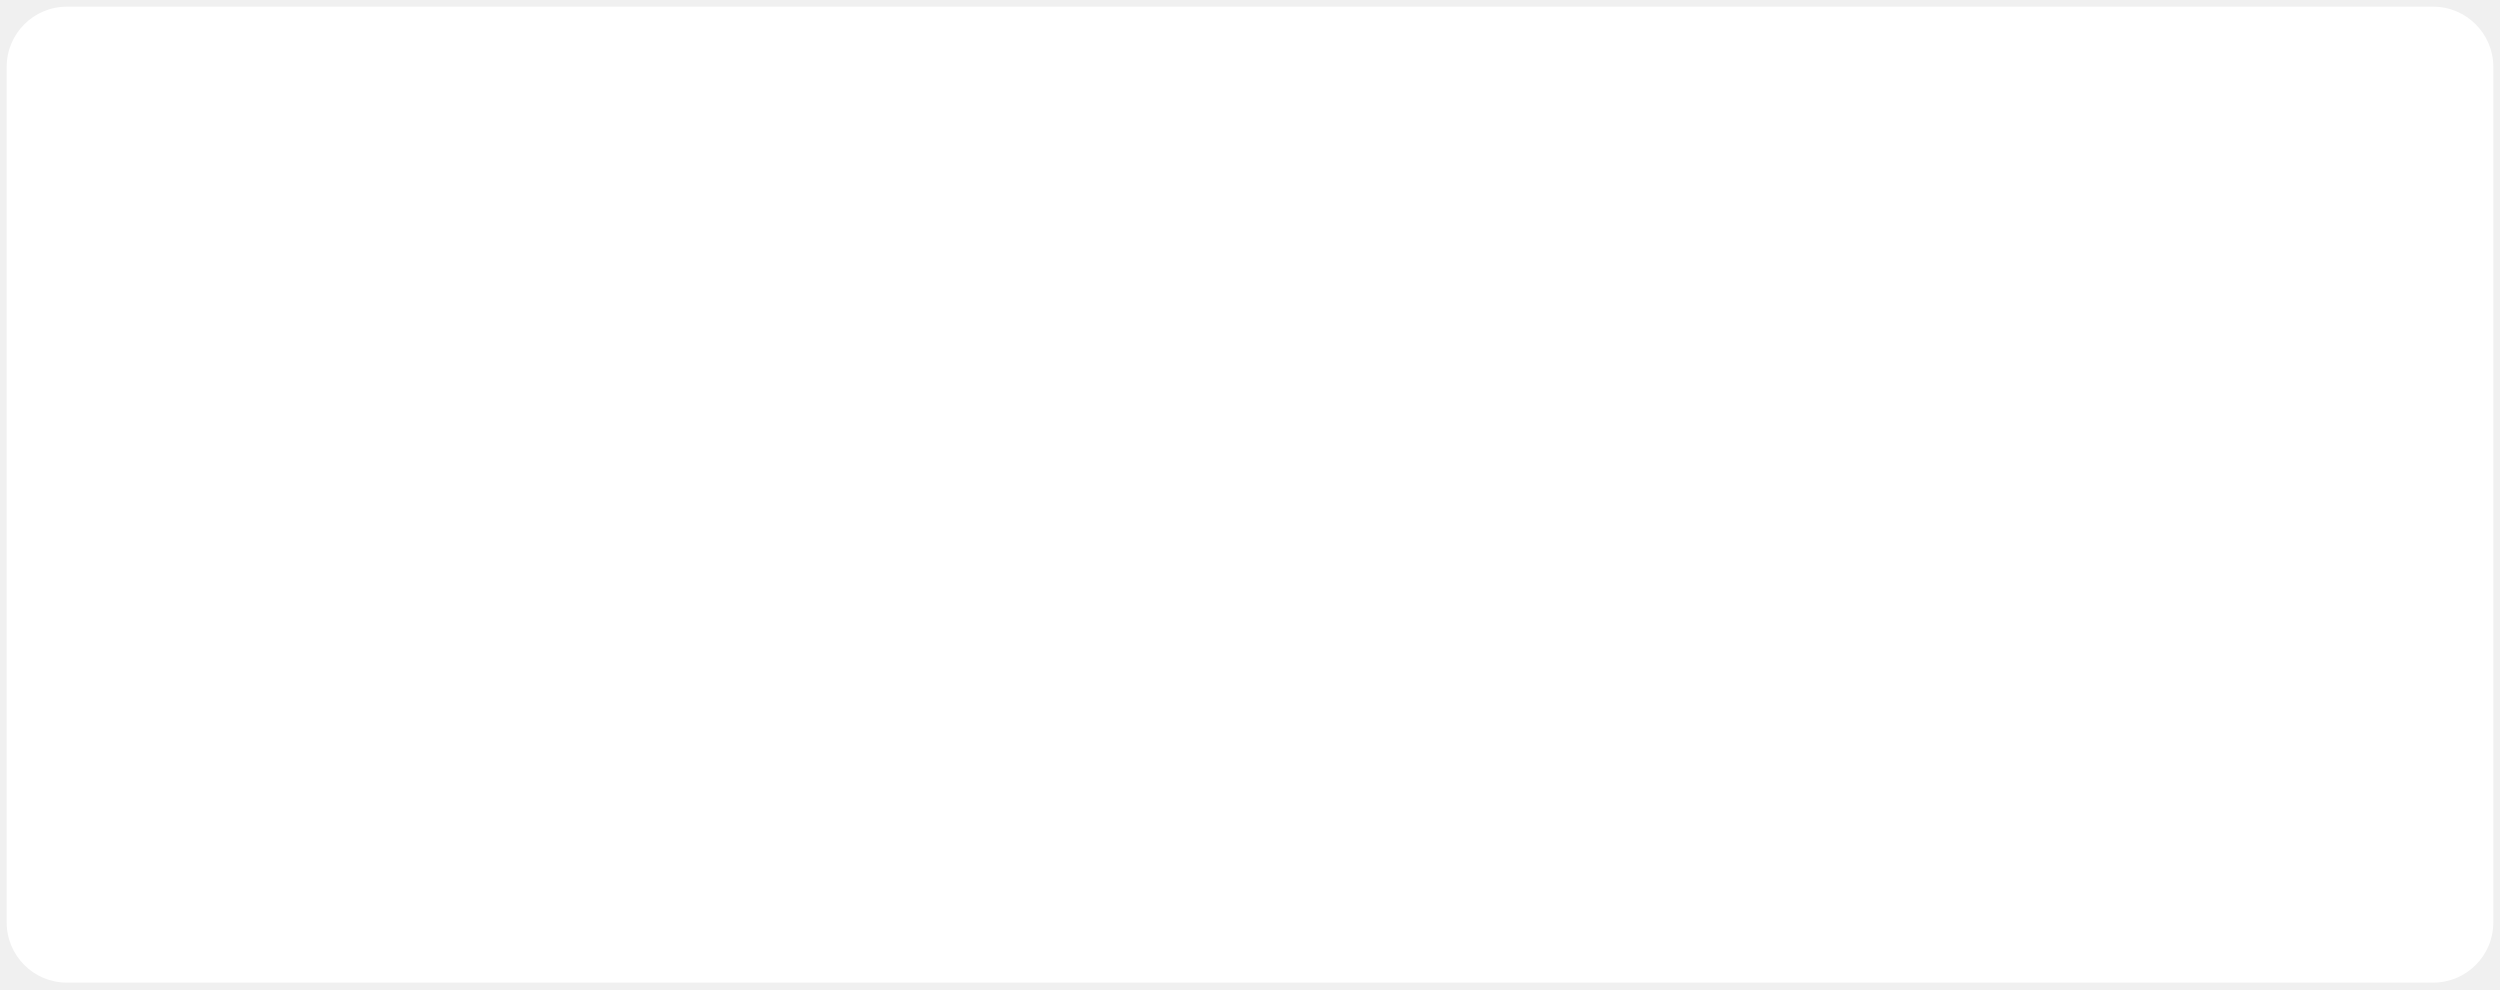
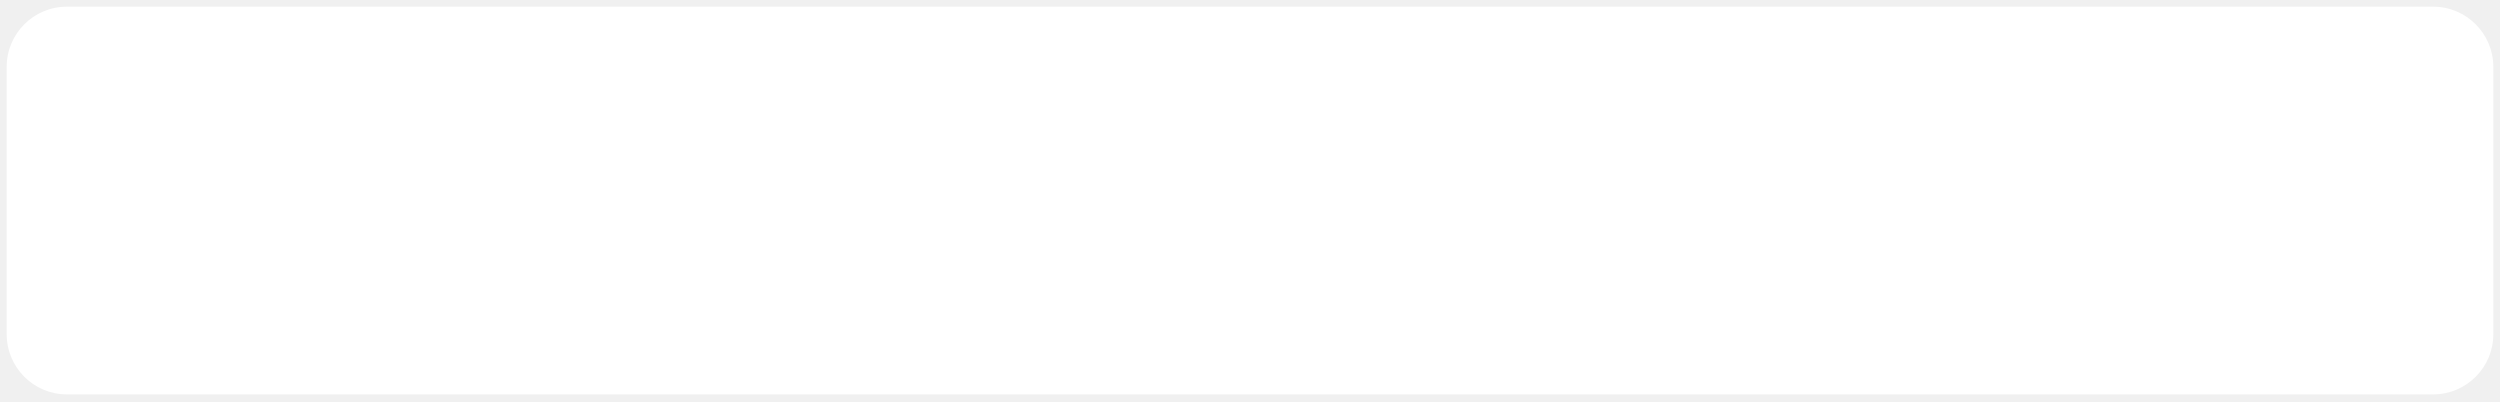
- <svg xmlns="http://www.w3.org/2000/svg" version="1.1" width="374px" height="148px">
-   <g transform="matrix(1 0 0 1 -20 -174 )">
-     <path d="M 21 184  A 9 9 0 0 1 30 175 L 384 175  A 9 9 0 0 1 393 184 L 393 312  A 9 9 0 0 1 384 321 L 30 321  A 9 9 0 0 1 21 312 L 21 184  Z " fill-rule="nonzero" fill="#ffffff" stroke="none" />
+ <svg xmlns="http://www.w3.org/2000/svg" version="1.1" width="374px" height="60px">
+   <g transform="matrix(1 0 0 1 -20 -372 )">
+     <path d="M 21 382  A 9 9 0 0 1 30 373 L 384 373  A 9 9 0 0 1 393 382 L 393 422  A 9 9 0 0 1 384 431 L 30 431  A 9 9 0 0 1 21 422 L 21 382  Z " fill-rule="nonzero" fill="#ffffff" stroke="none" />
  </g>
</svg>
